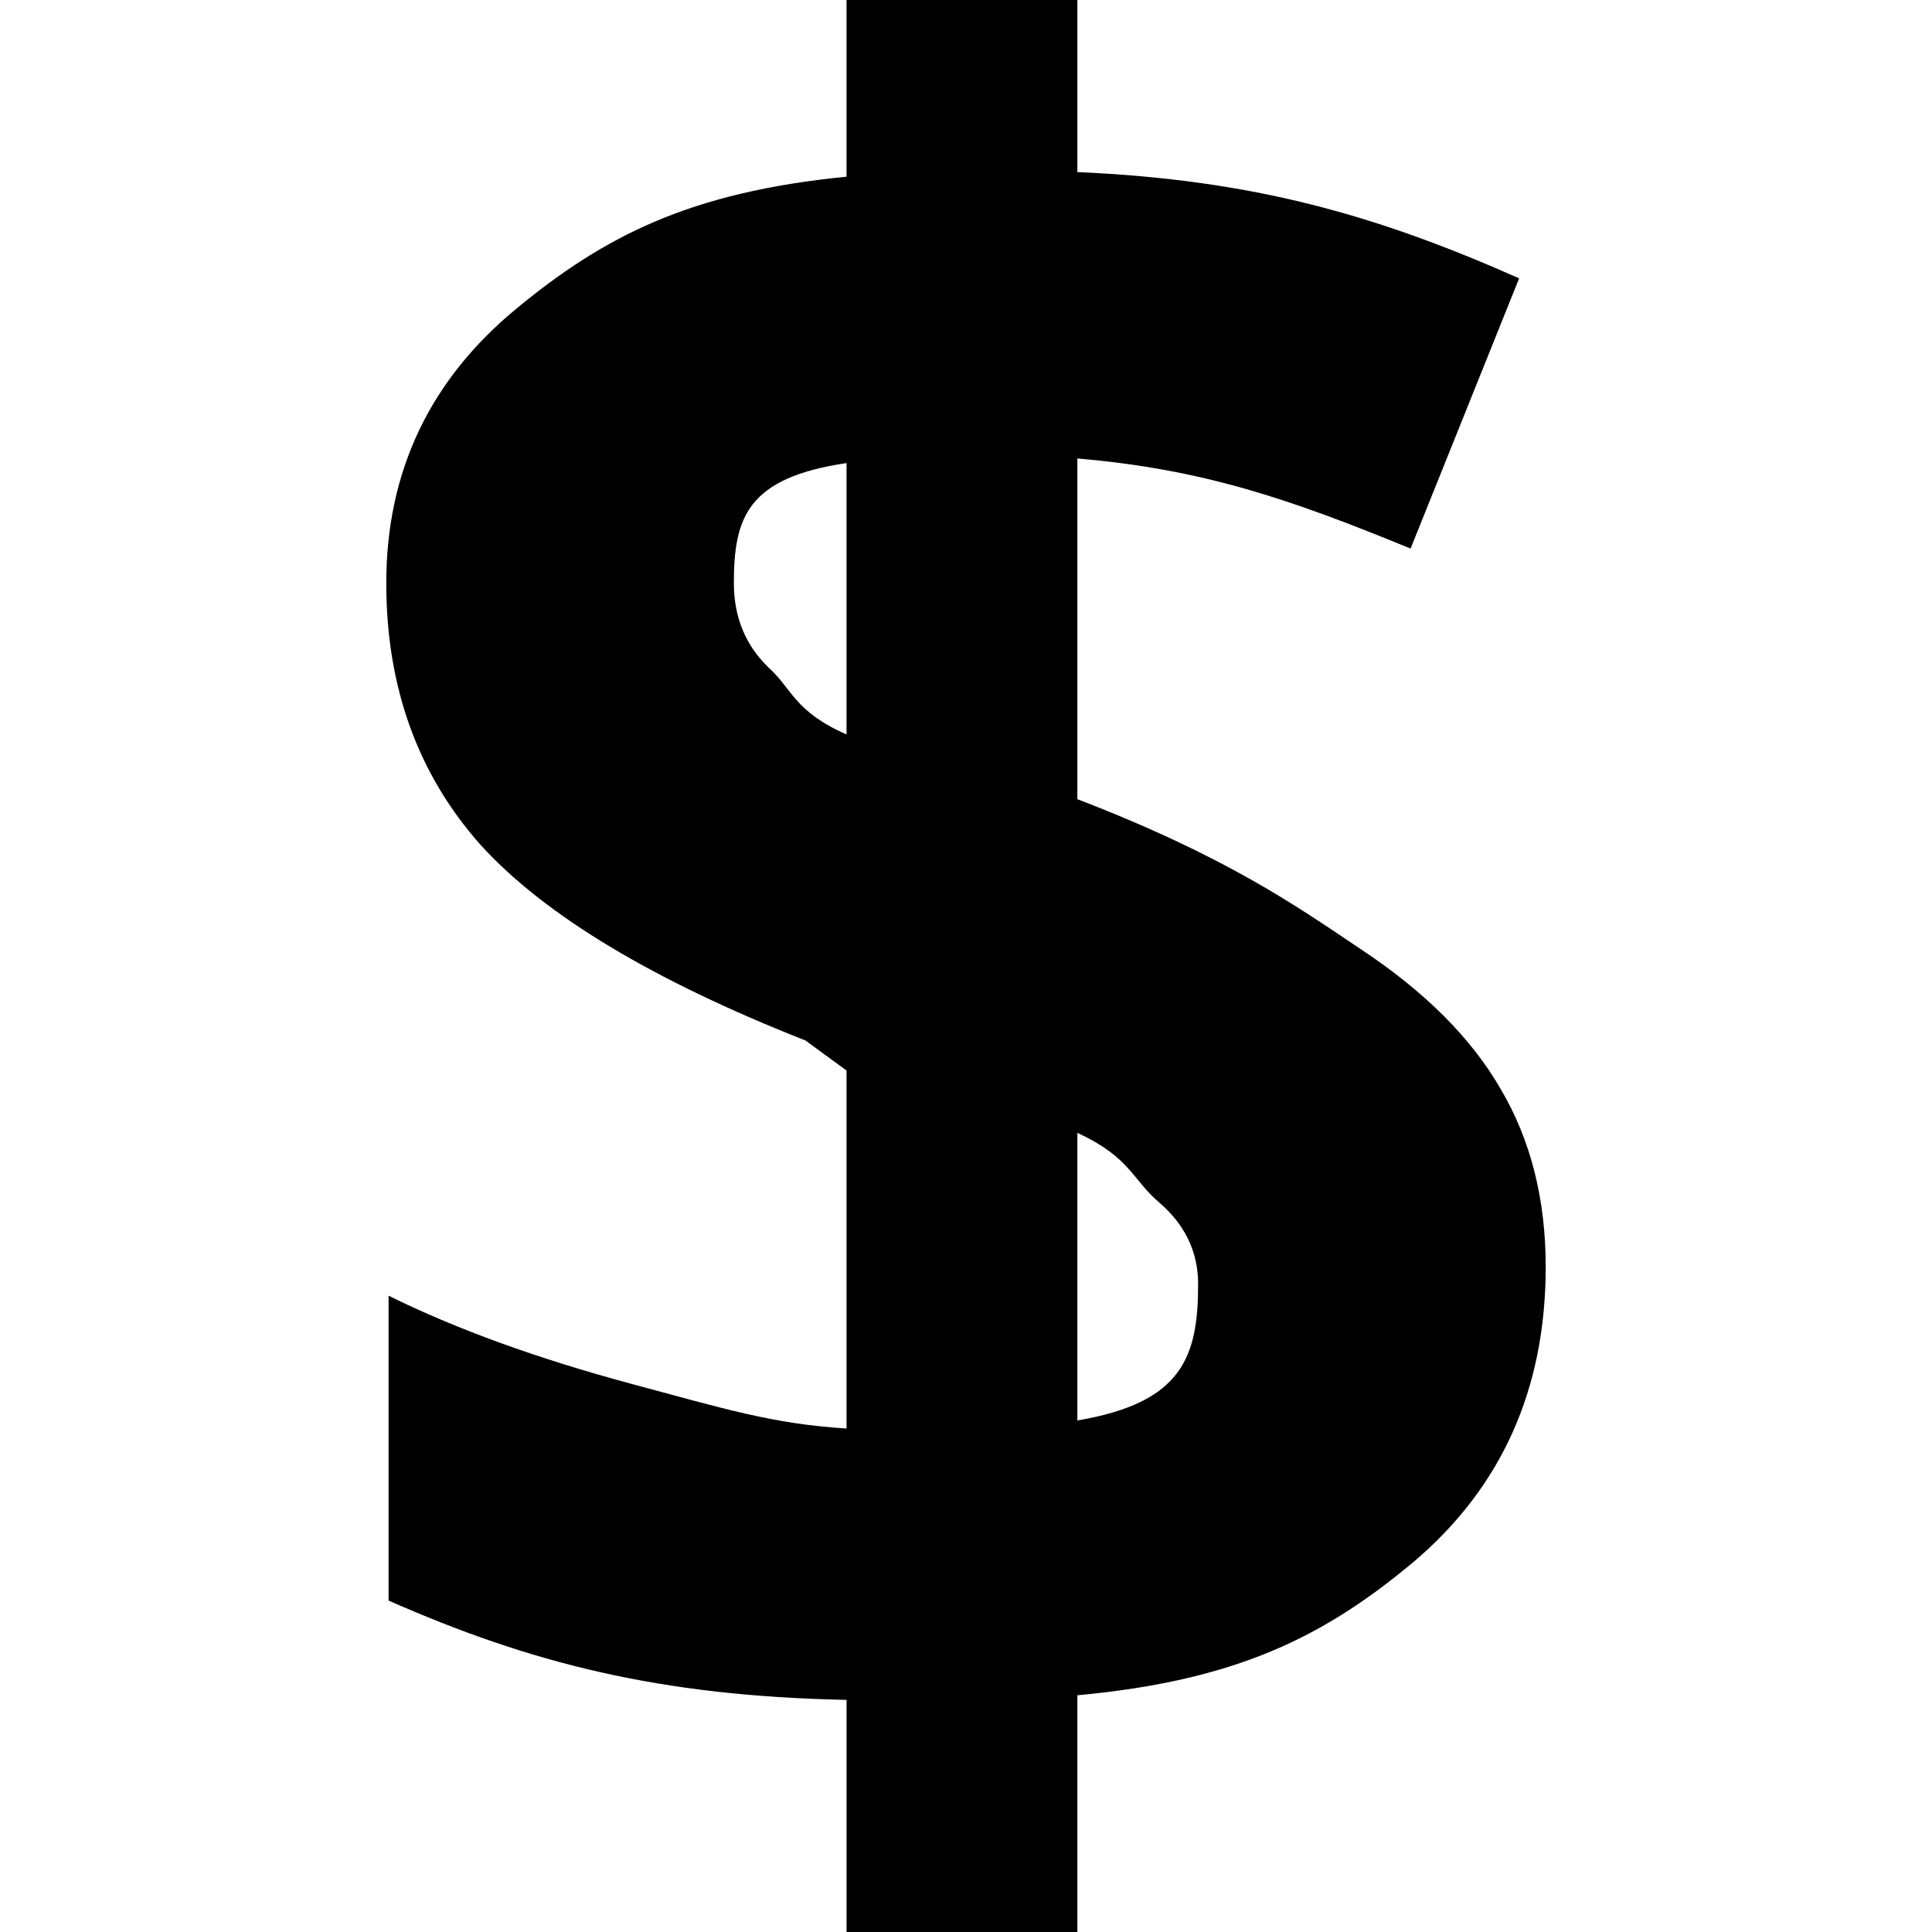
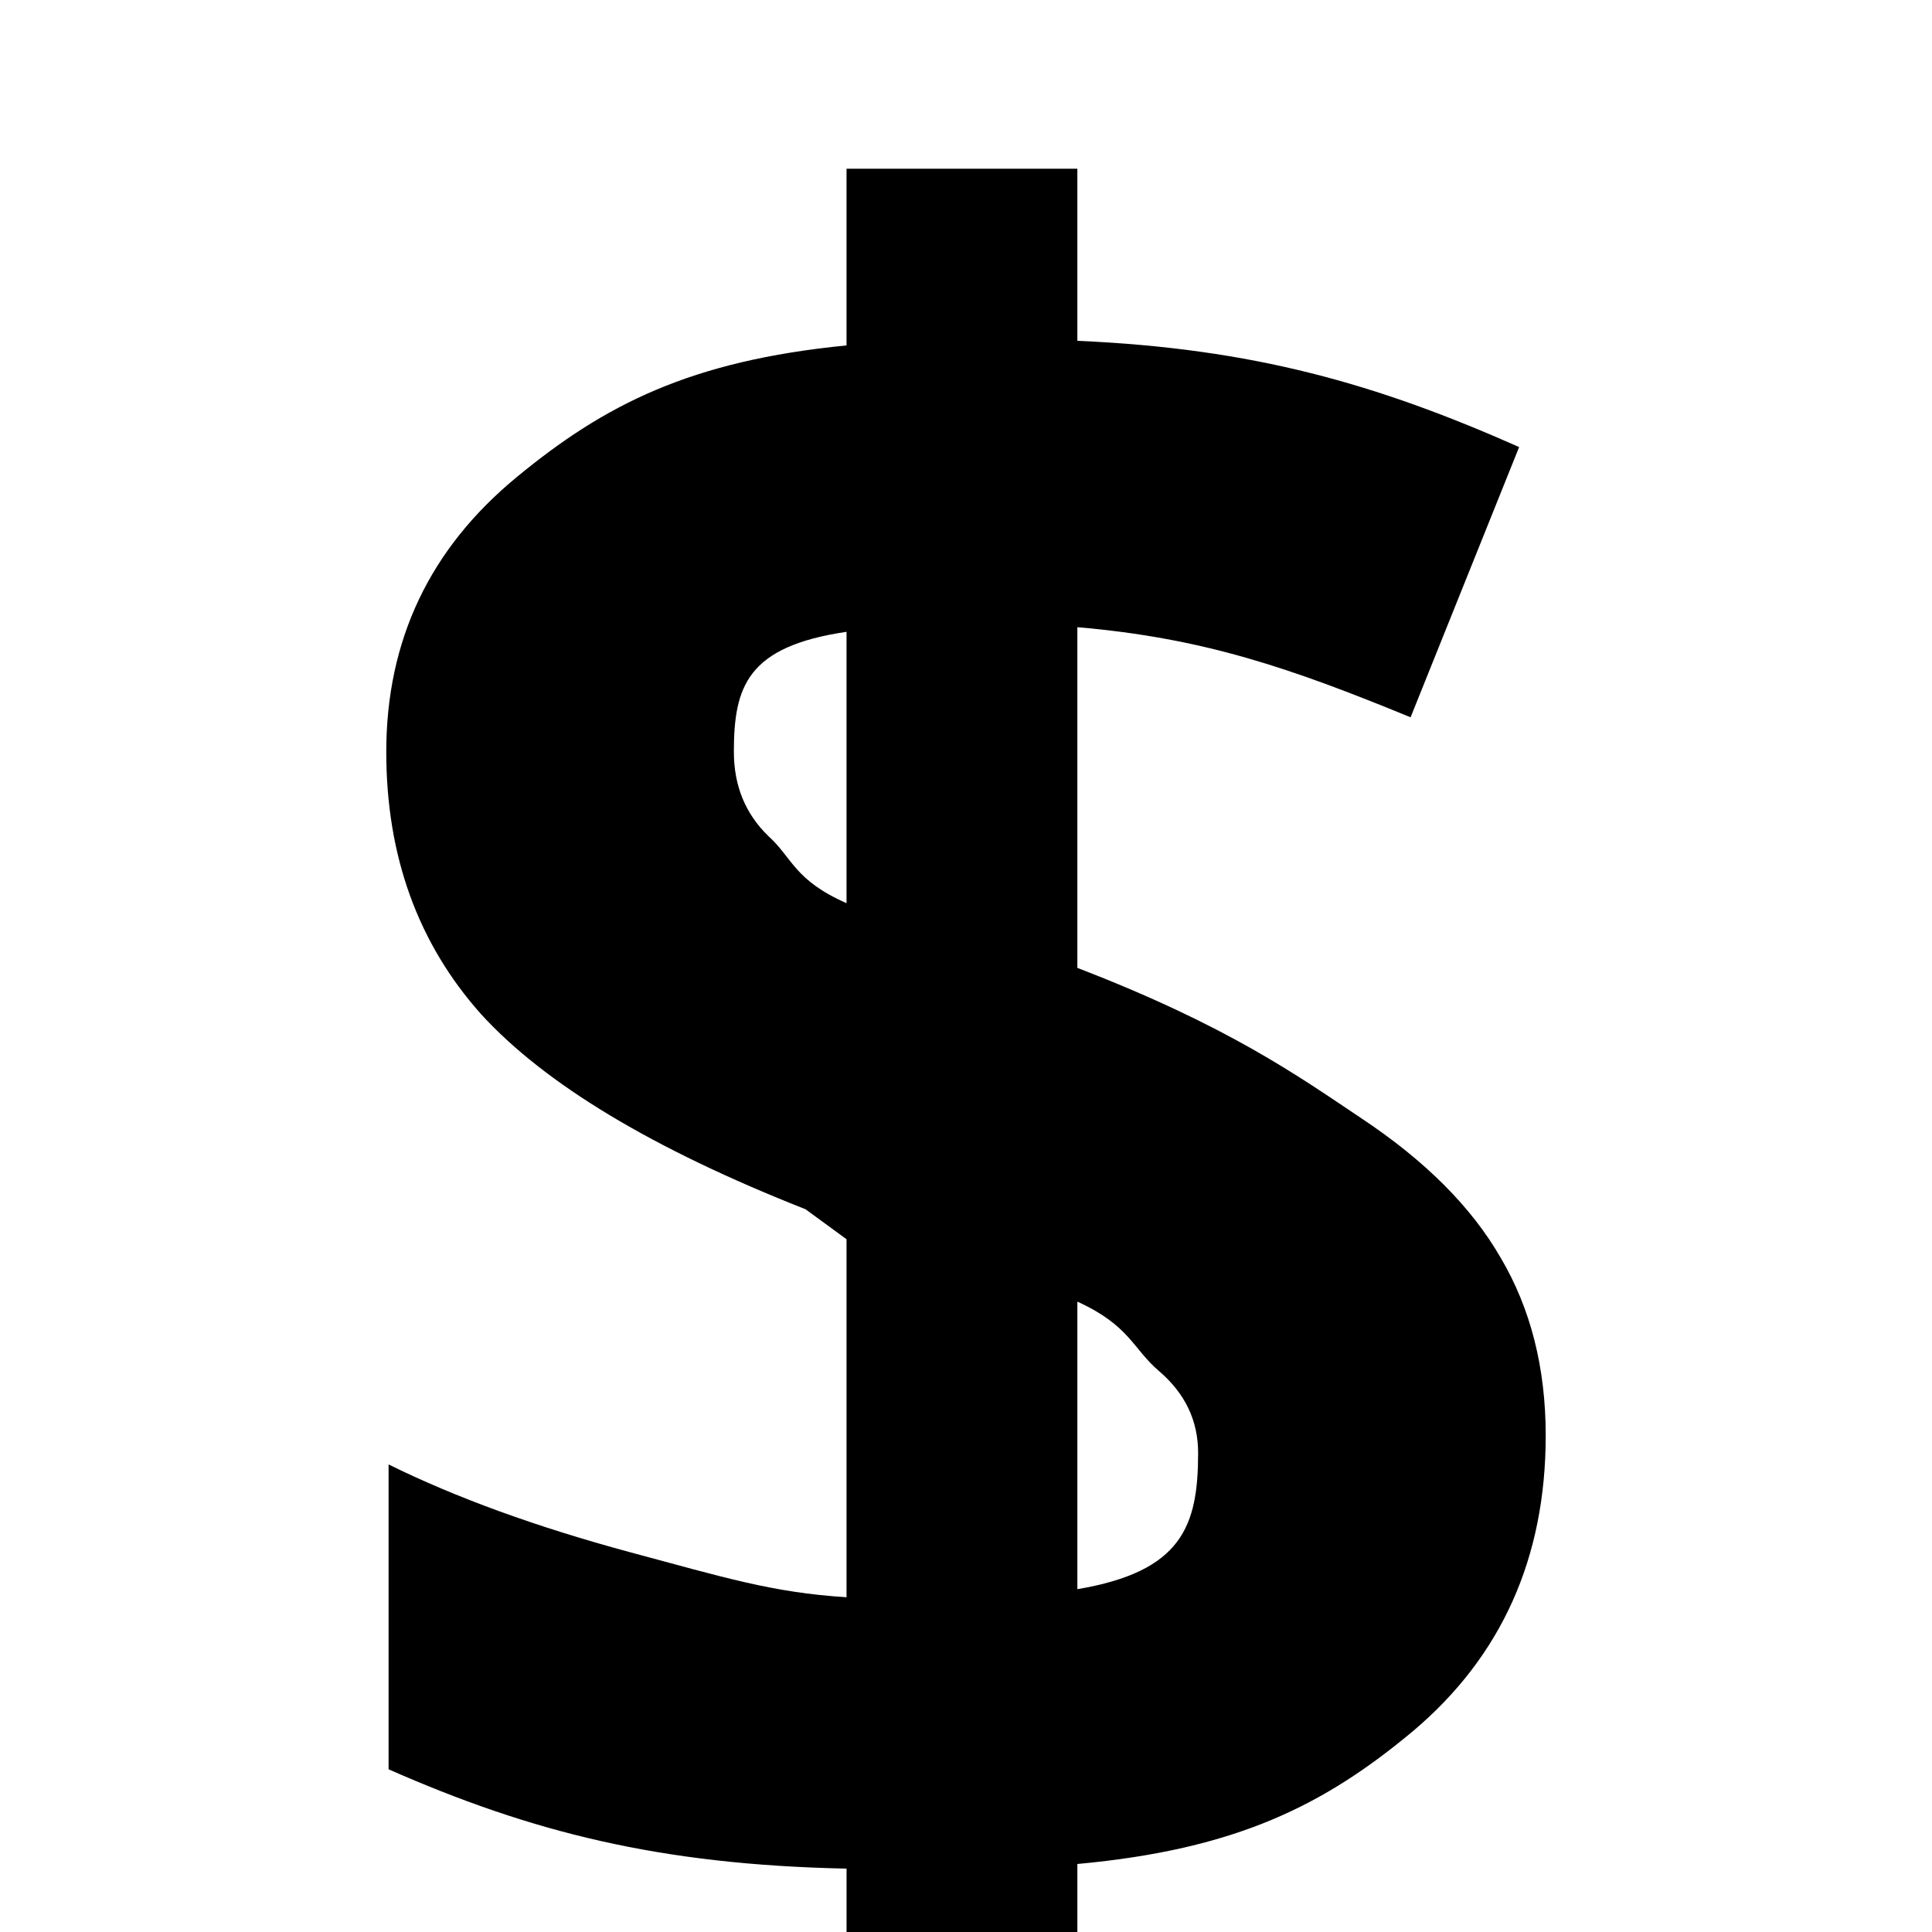
<svg xmlns="http://www.w3.org/2000/svg" id="svg2" height="1200" width="1200" version="1.1">
-   <g id="layer1" transform="translate(0,147.6378)">
-     <g id="text2985" style="writing-mode:lr-tb;letter-spacing:0px;text-anchor:start;word-spacing:0px;text-align:start;" font-weight="bold" transform="matrix(11.27631,0,0,11.27631,10766.039,-4687.437)" line-height="125%" font-stretch="normal" font-size="40px" font-variant="normal" font-style="normal" font-family="Open Sans" fill="#000">
-       <path id="path2998" d="m-869.608,472.375c-0,6.743-2.438,12.171-7.315,16.284-4.877,4.071-9.704,6.509-18.482,7.315v13.04h-12.714v-12.785c-10.347-0.212-17.422-2.035-25.225-5.47v-16.793c3.689,1.823,8.121,3.435,13.294,4.834,5.216,1.399,7.859,2.226,11.93,2.481v-19.719l-2.262-1.654c-8.396-3.308-14.354-6.891-17.874-10.75-3.477-3.901-5.216-8.714-5.216-14.439,0-6.149,2.396-11.195,7.188-15.139,4.834-3.986,9.556-6.403,18.164-7.251v-9.732h12.714v9.478c9.711,0.424,16.489,2.375,24.334,5.852l-5.979,14.885c-6.615-2.714-11.4-4.368-18.355-4.962v18.765c8.269,3.181,12.142,5.937,15.62,8.269,3.52,2.332,6.085,4.898,7.697,7.697,1.654,2.799,2.481,6.064,2.481,9.796m-19.146,0.954c-0-1.781-0.721-3.286-2.163-4.516-1.442-1.23-1.605-2.502-4.488-3.817v15.839c5.767-0.975,6.651-3.477,6.651-7.506m-25.571-38.611c-0,1.866,0.636,3.414,1.908,4.643,1.315,1.187,1.414,2.417,4.297,3.689v-14.948c-5.47,0.806-6.206,3.011-6.206,6.615" />
-     </g>
+   <g id="text2985" font-weight="bold" transform="matrix(11.27631,0,0,11.27631,10766.039,-4435)" font-family="Open Sans" fill="#000">
+     <path id="path2998" d="m-869.608,472.375c-0,6.743-2.438,12.171-7.315,16.284-4.877,4.071-9.704,6.509-18.482,7.315v13.04h-12.714v-12.785c-10.347-0.212-17.422-2.035-25.225-5.47v-16.793c3.689,1.823,8.121,3.435,13.294,4.834,5.216,1.399,7.859,2.226,11.93,2.481v-19.719l-2.262-1.654c-8.396-3.308-14.354-6.891-17.874-10.75-3.477-3.901-5.216-8.714-5.216-14.439,0-6.149,2.396-11.195,7.188-15.139,4.834-3.986,9.556-6.403,18.164-7.251v-9.732h12.714v9.478c9.711,0.424,16.489,2.375,24.334,5.852l-5.979,14.885c-6.615-2.714-11.4-4.368-18.355-4.962v18.765c8.269,3.181,12.142,5.937,15.62,8.269,3.52,2.332,6.085,4.898,7.697,7.697,1.654,2.799,2.481,6.064,2.481,9.796m-19.146,0.954c-0-1.781-0.721-3.286-2.163-4.516-1.442-1.23-1.605-2.502-4.488-3.817v15.839c5.767-0.975,6.651-3.477,6.651-7.506m-25.571-38.611c-0,1.866,0.636,3.414,1.908,4.643,1.315,1.187,1.414,2.417,4.297,3.689v-14.948c-5.47,0.806-6.206,3.011-6.206,6.615" />
  </g>
</svg>
